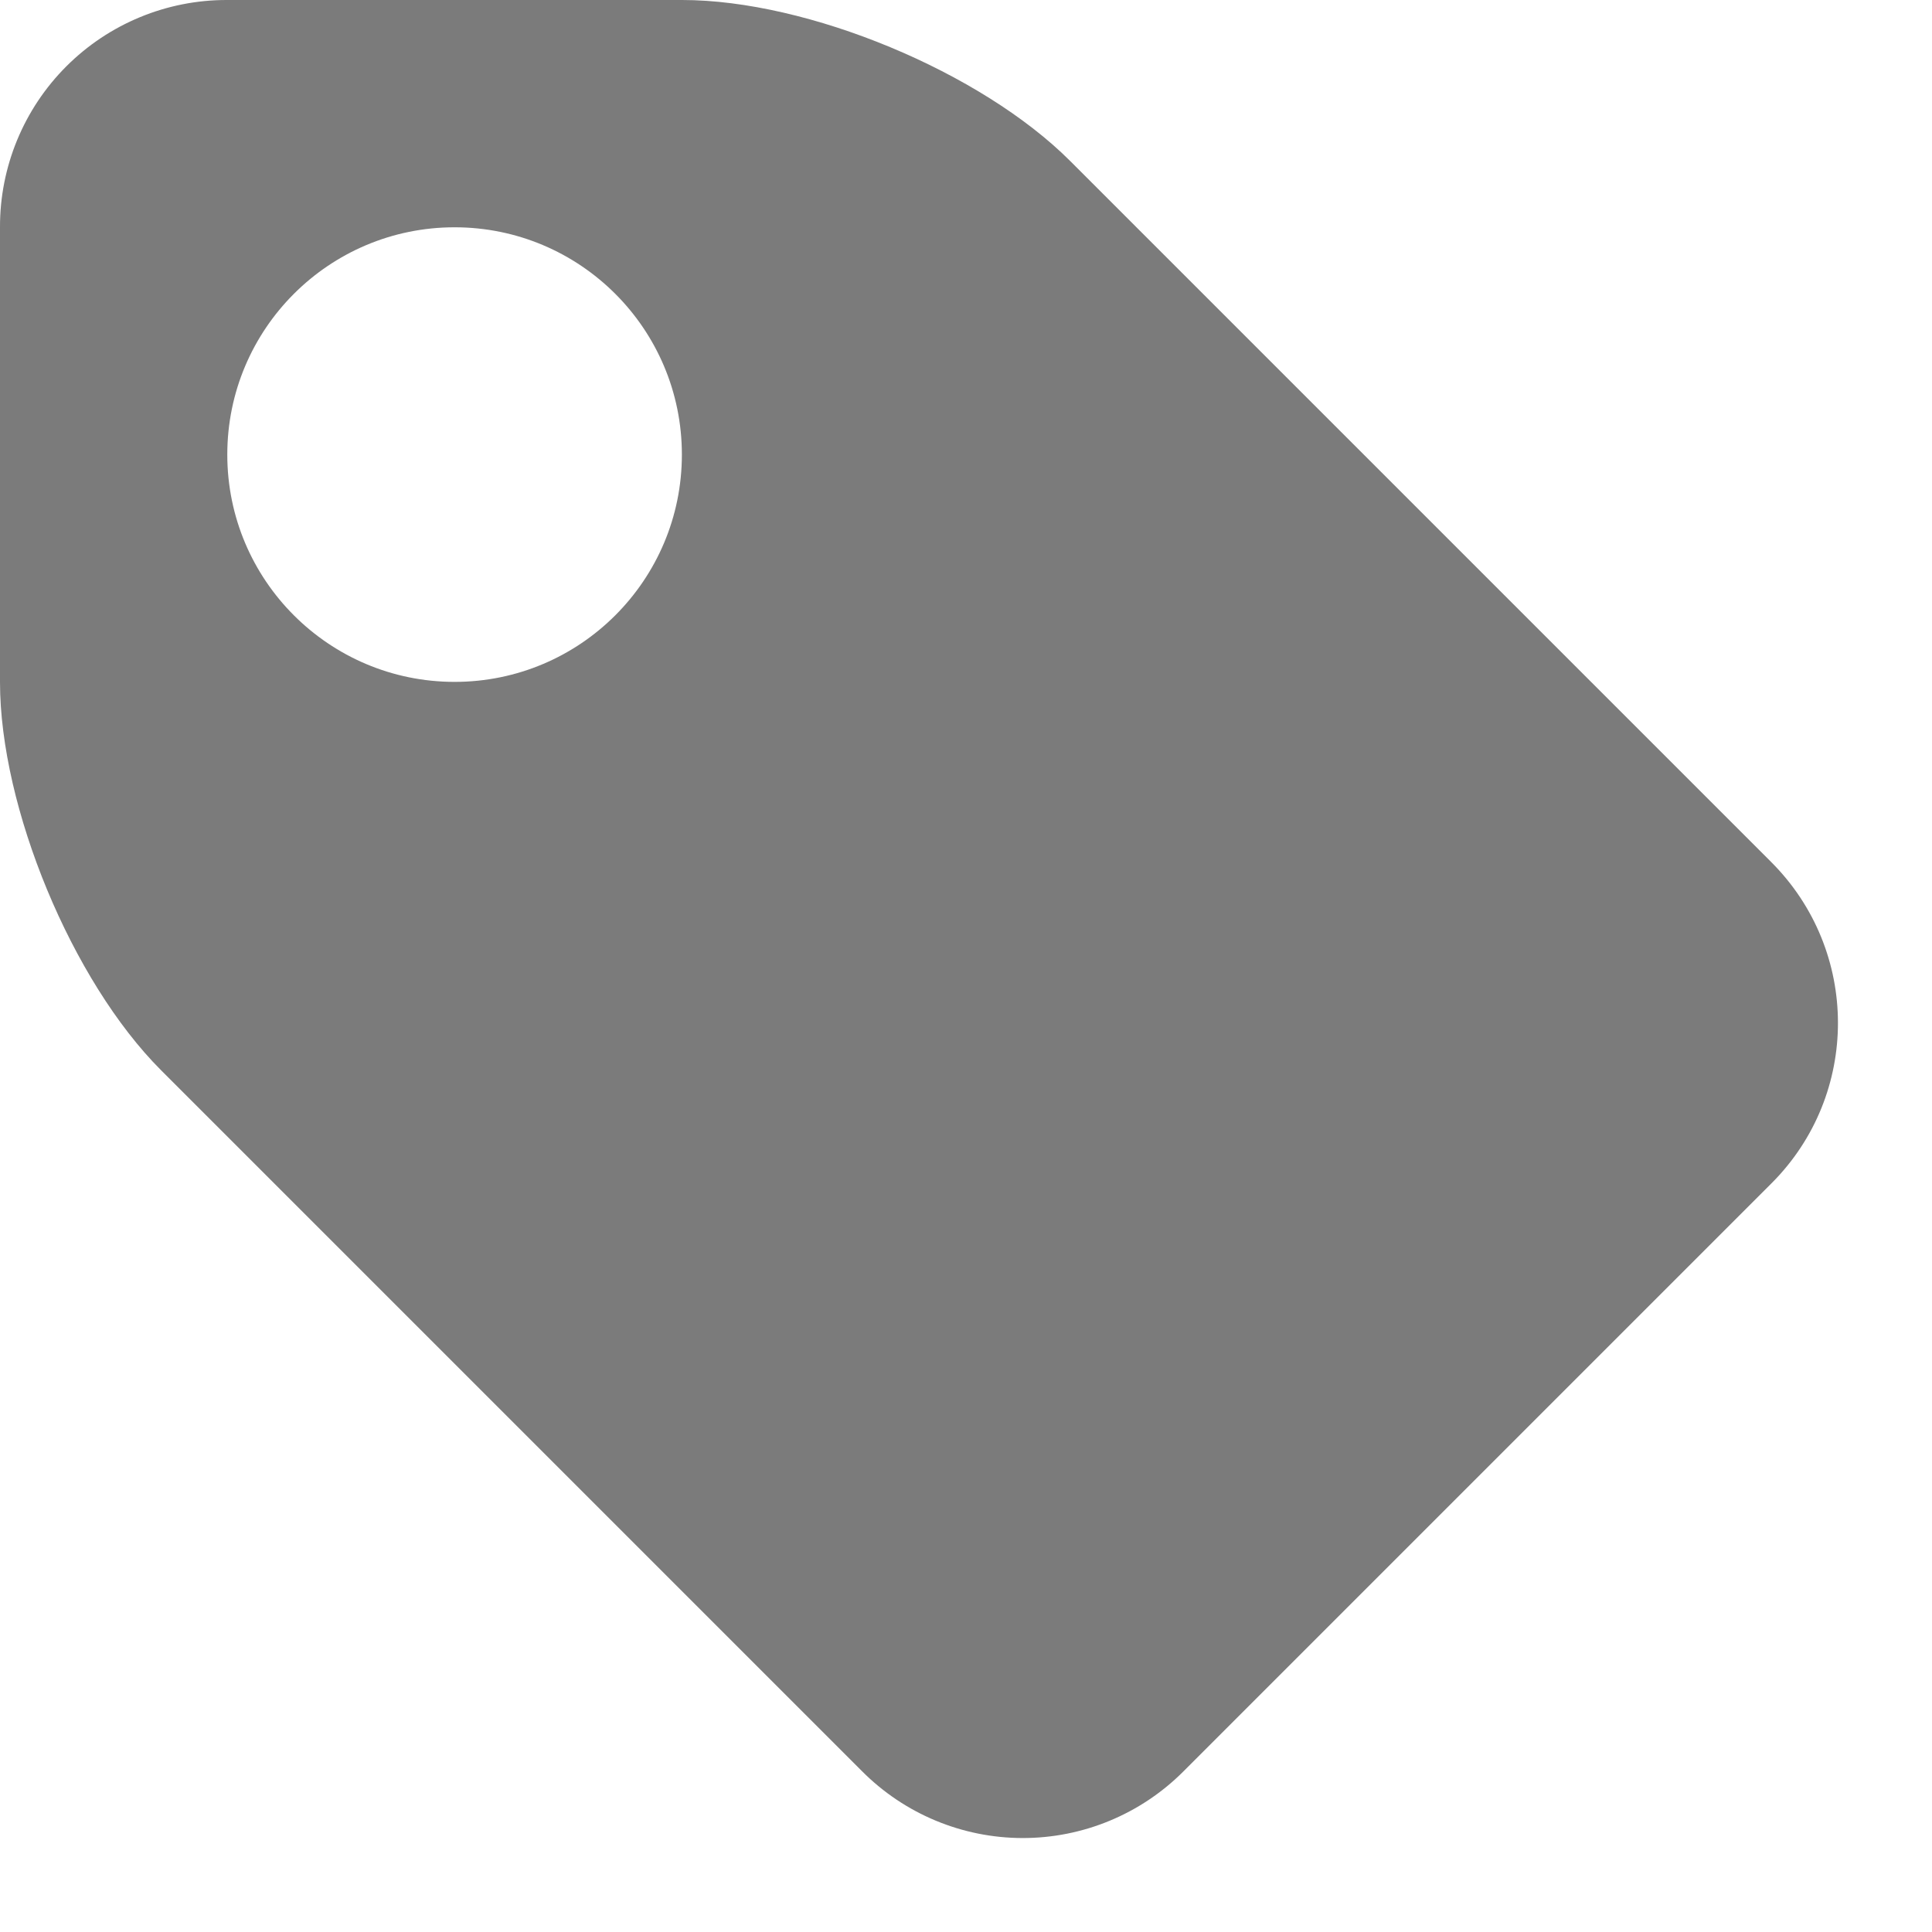
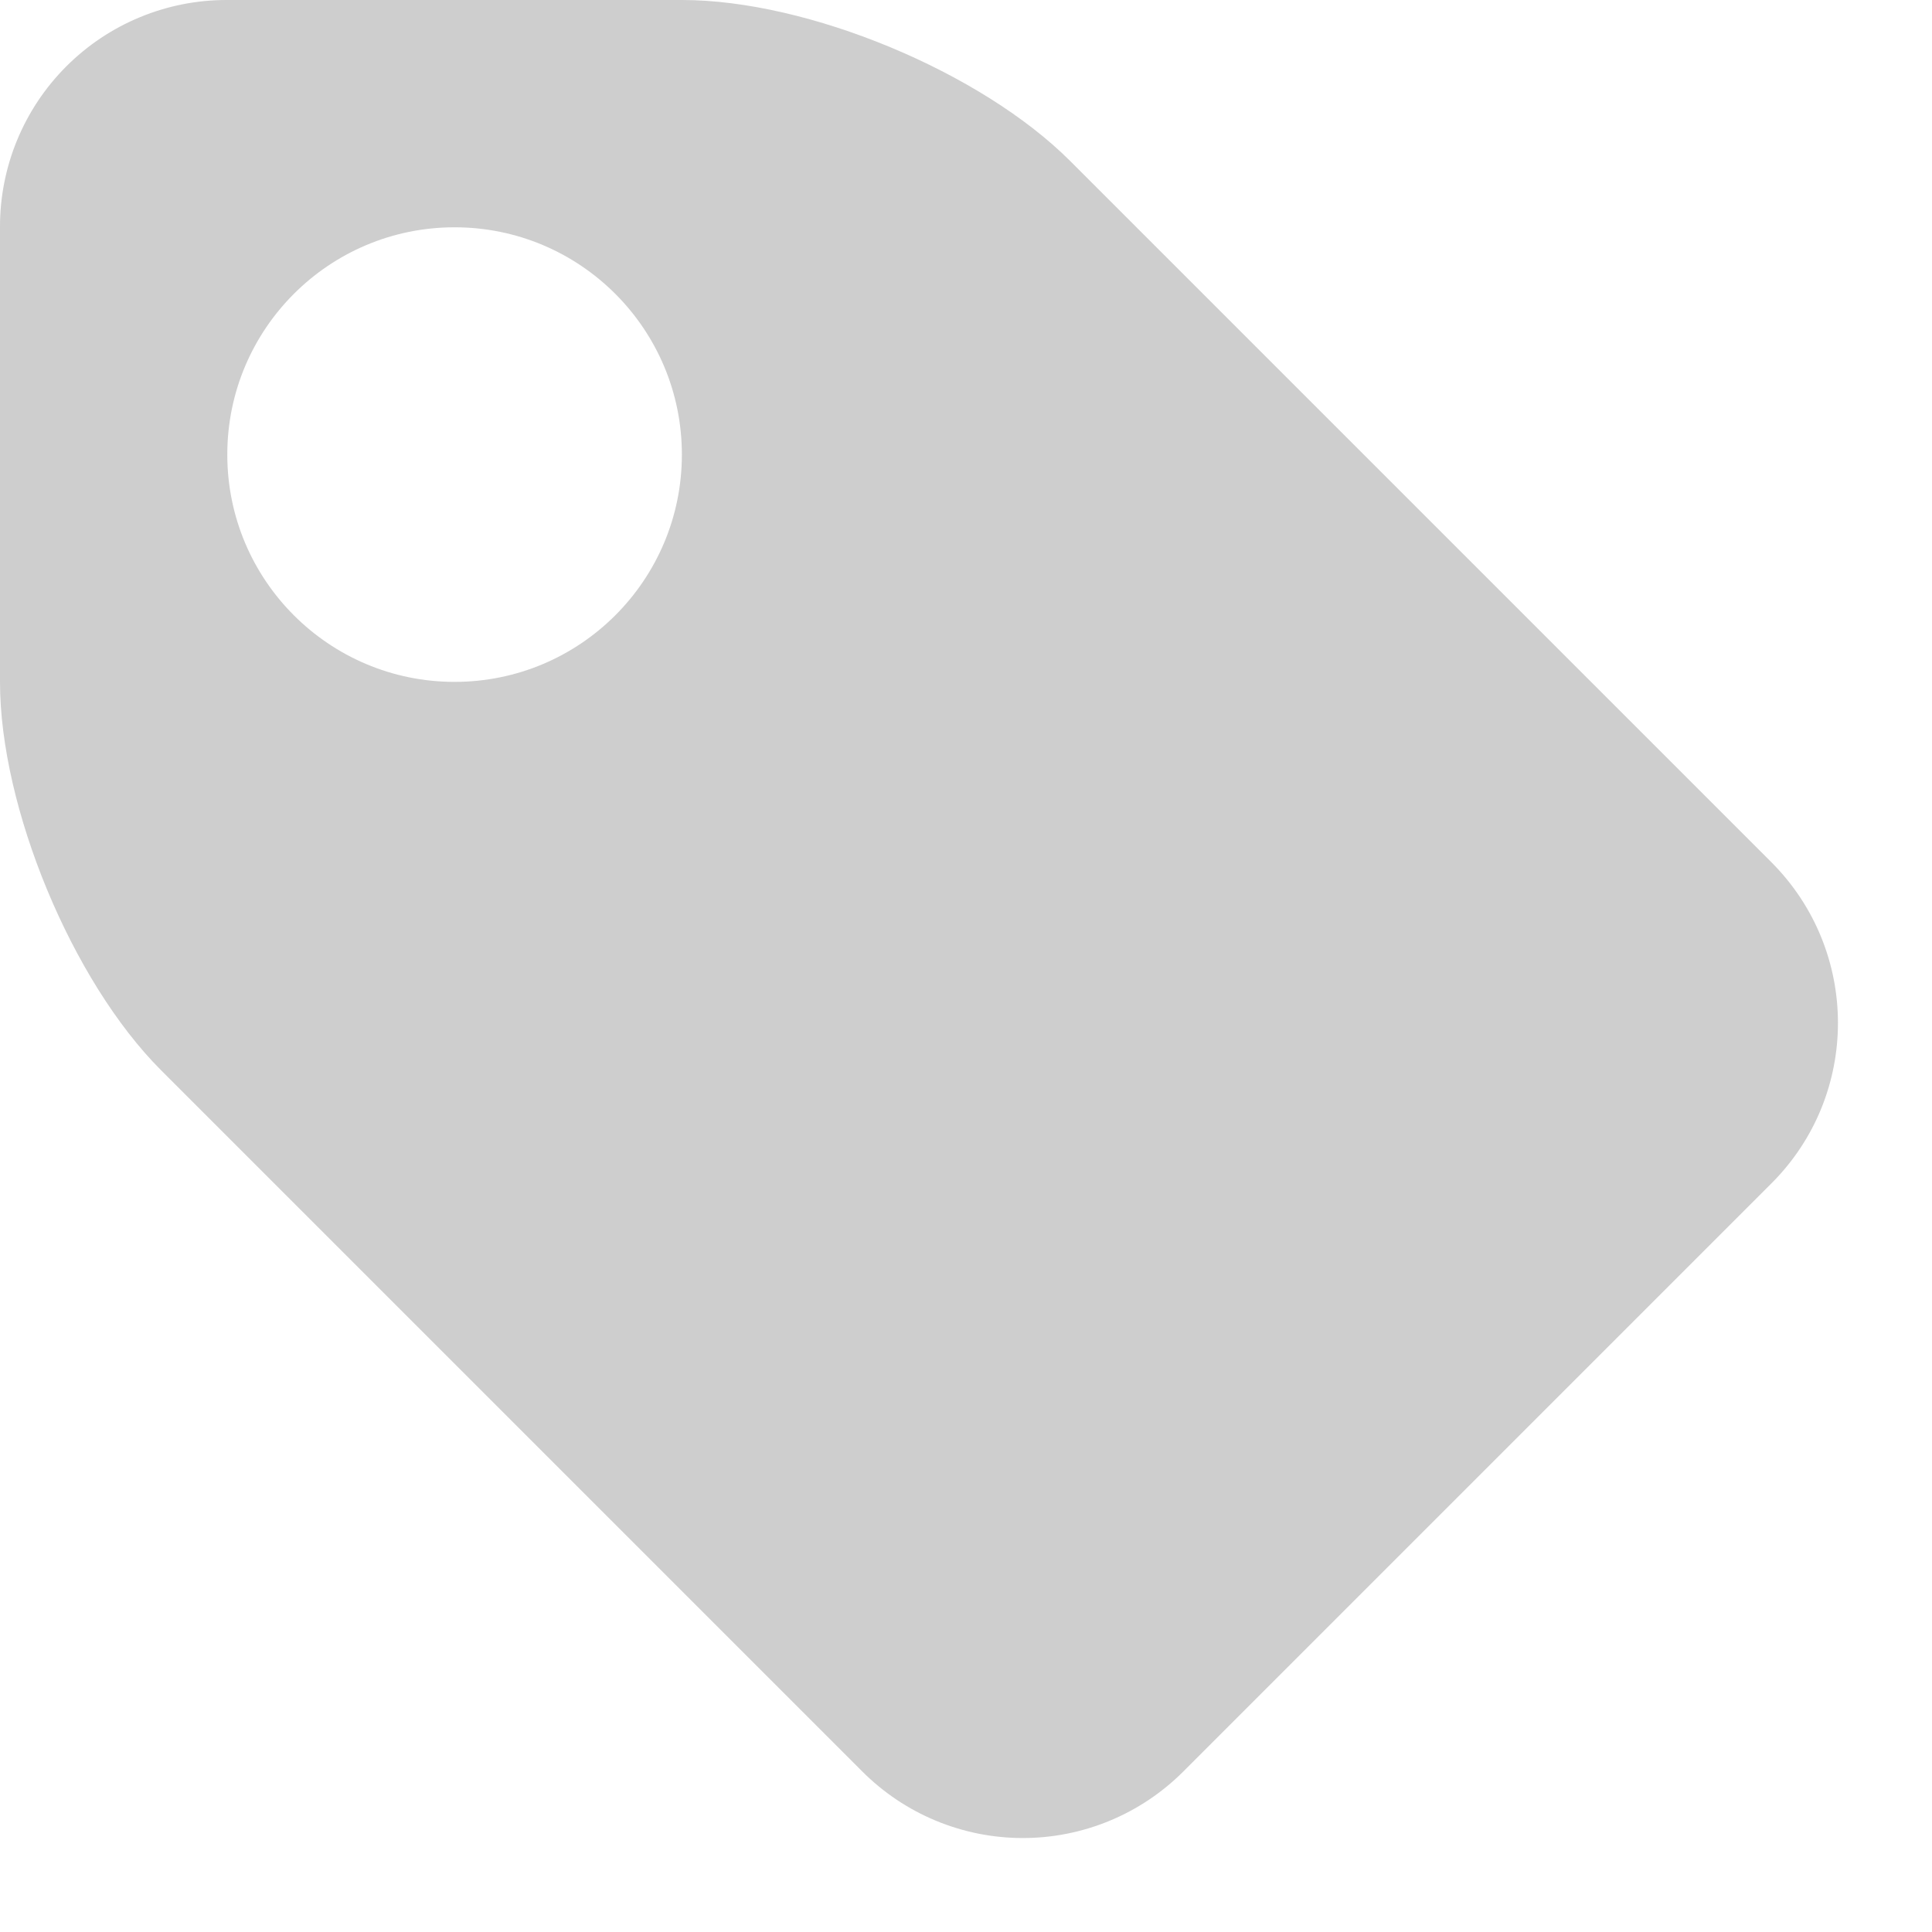
<svg xmlns="http://www.w3.org/2000/svg" width="17" height="17">
-   <path d="M0 6.002c0 1.103.633 2.63 1.416 3.414l6.168 6.168a1.996 1.996 0 0 0 2.828.004l5.176-5.176c.78-.78.78-2.045-.004-2.828L9.416 1.416C8.634.634 7.113 0 6.002 0H1.998A1.993 1.993 0 0 0 0 1.998v4.004zM4 6a2 2 0 1 0 0-4 2 2 0 0 0 0 4z" fill="#7b7b7b" fill-rule="evenodd" />
+   <path d="M0 6.002c0 1.103.633 2.63 1.416 3.414l6.168 6.168a1.996 1.996 0 0 0 2.828.004l5.176-5.176c.78-.78.78-2.045-.004-2.828L9.416 1.416C8.634.634 7.113 0 6.002 0H1.998A1.993 1.993 0 0 0 0 1.998v4.004zM4 6a2 2 0 1 0 0-4 2 2 0 0 0 0 4z" fill="#CECECE" fill-rule="evenodd" />
</svg>
